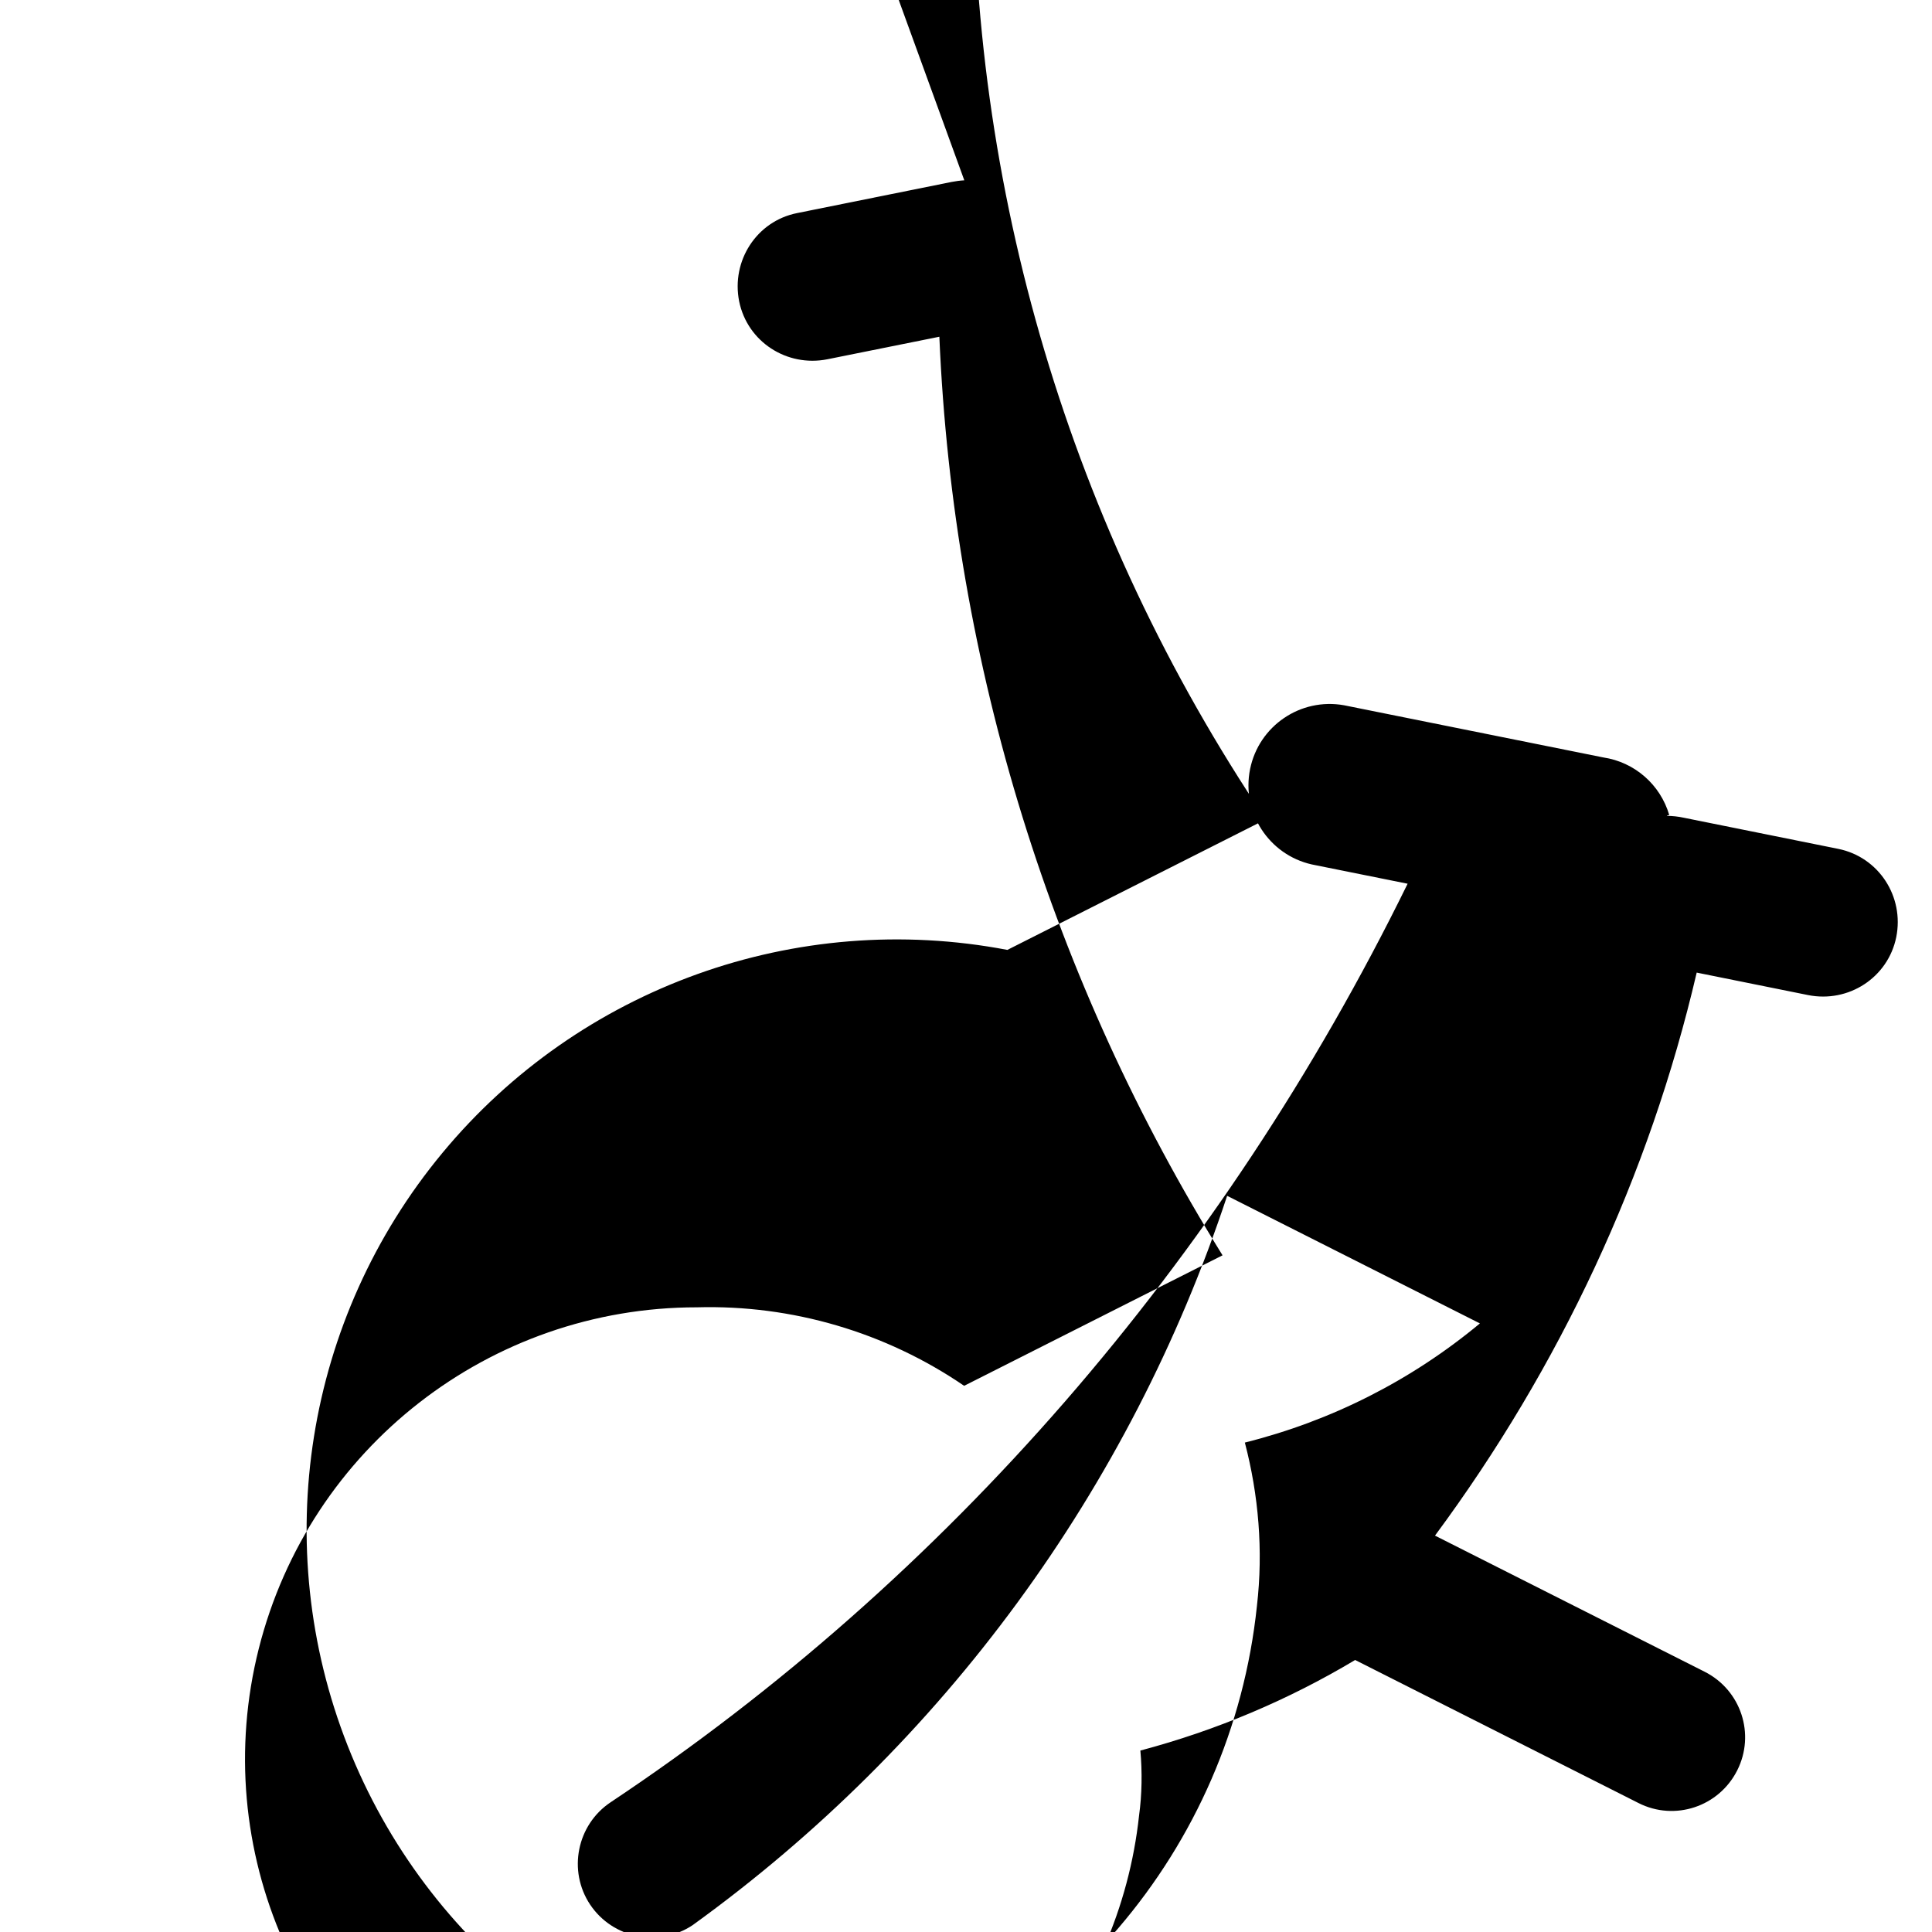
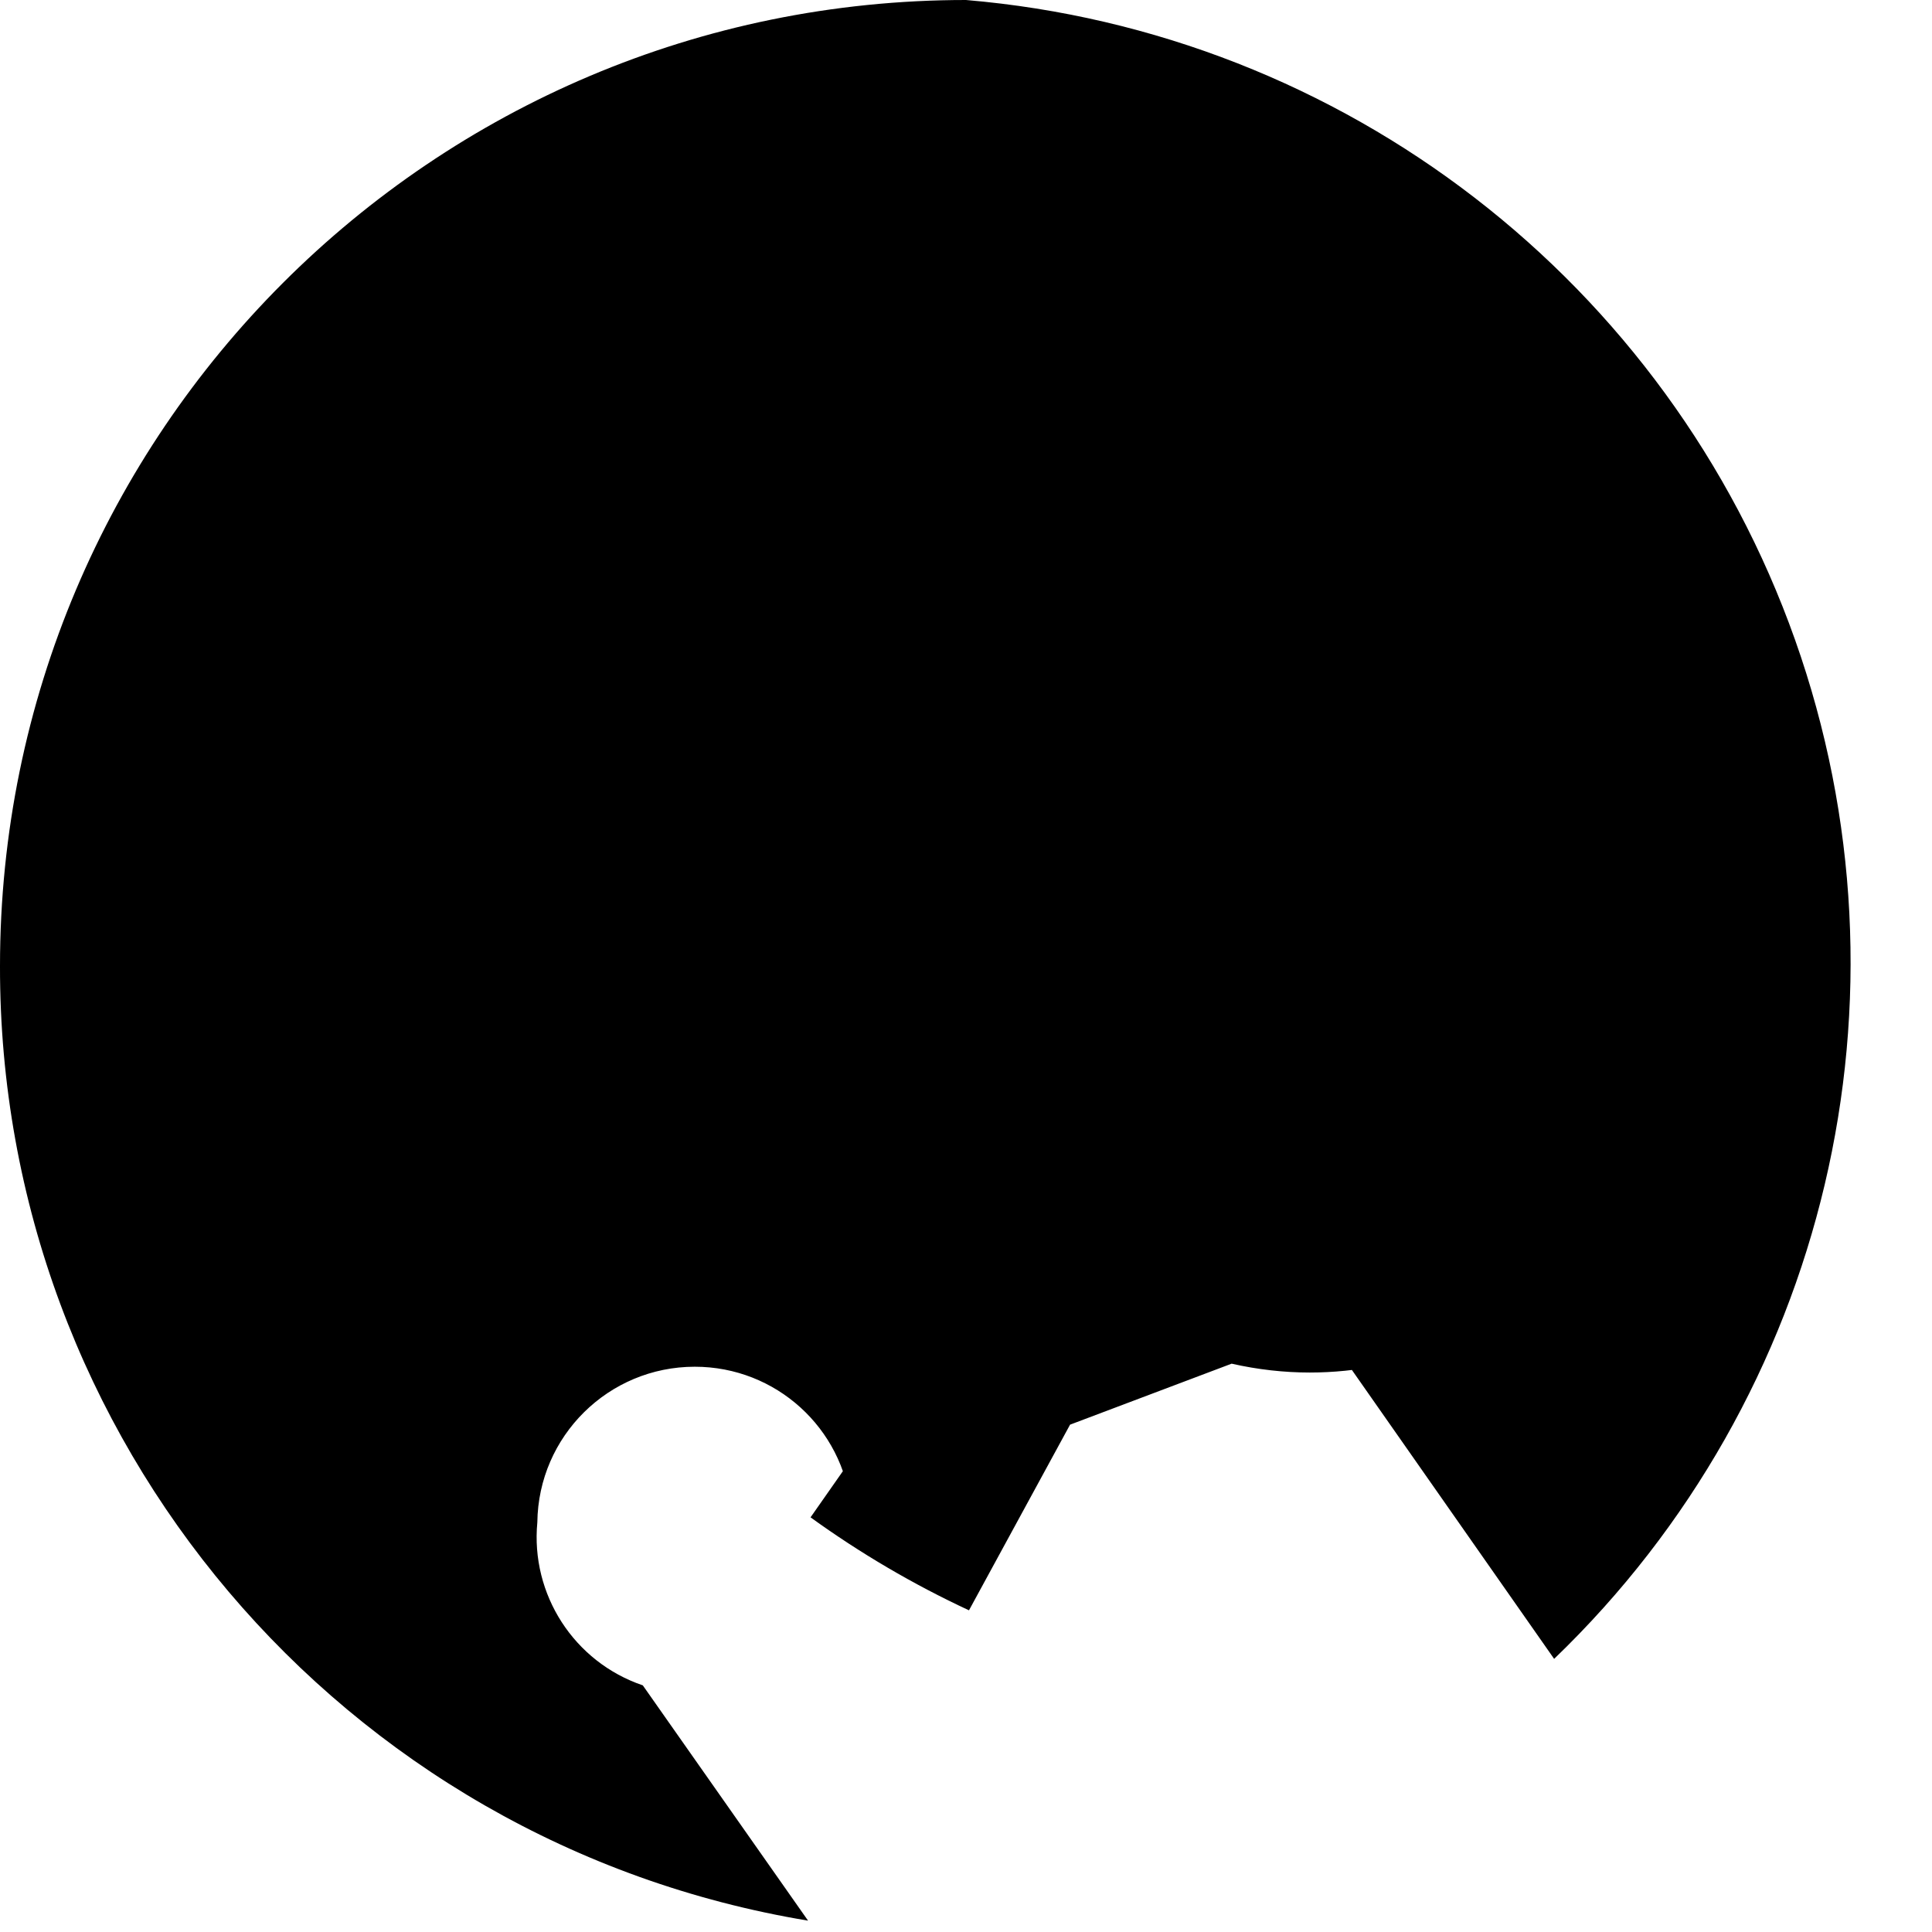
<svg xmlns="http://www.w3.org/2000/svg" viewBox="0 0 24 24" fill="currentColor">
-   <path d="M11.979 2.24c-.053.003-.105.01-.157.02l-1.92.387c-.503.1-.82.593-.72 1.096.102.503.593.82 1.096.72l1.391-.28c.174 4.09 1.408 8.016 3.518 11.411l-3.21 1.621a5.61 5.61 0 0 0-3.32-.975 5.612 5.612 0 1 0 4.14 9.4 5.604 5.604 0 0 0 1.353-3.088c.036-.26.04-.543.016-.806.945-.251 1.841-.63 2.668-1.125l3.52 1.777c.451.228.998.046 1.226-.405.228-.451.047-.998-.404-1.226l-3.35-1.691c1.55-2.094 2.662-4.468 3.251-6.994l1.383.279c.503.101.994-.217 1.096-.72.101-.503-.217-.994-.72-1.096l-1.92-.387a1.01 1.01 0 0 0-.21-.023c.002-.007.03-.01.03-.01a1.009 1.009 0 0 0-.82-.716l-3.22-.648a1.009 1.009 0 0 0-.402 1.977l1.192.24c-2.31 4.71-5.74 8.64-9.9 11.41-.42.28-.535.852-.255 1.272.281.42.853.535 1.273.255a18.25 18.25 0 0 0 6.64-9.06l3.14 1.585a7.35 7.35 0 0 1-2.92 1.48c.17.65.23 1.34.15 2.03a7.33 7.33 0 0 1-5.41 6.32 7.33 7.33 0 1 1 2.31-14.47l3.21-1.621c-2.43-3.61-3.69-7.85-3.63-12.18l-1.391.28a.747.747 0 0 1-.157.02z" />
+   <path d="M12 0a12 12 0 0 0-12 12 12 12 0 0 0 10.038 11.859l-2.053-2.923a1.944 1.944 0 0 1-1.31-2.025 1.956 1.956 0 0 1 1.956-1.933c1.01 0 1.841.765 1.94 1.747L15.3 16.94c.325.074.654.11.97.11 2.375 0 4.3-1.925 4.3-4.3s-1.925-4.3-4.3-4.3-4.3 1.925-4.3 4.3c0 .873.262 1.687.712 2.366l-2.613 3.733a12.016 12.016 0 0 0 1.968 1.155L14.07 16.27a4.29 4.29 0 0 0 2.2 0l3.036 4.337A12 12 0 0 0 12 0z" />
</svg>
